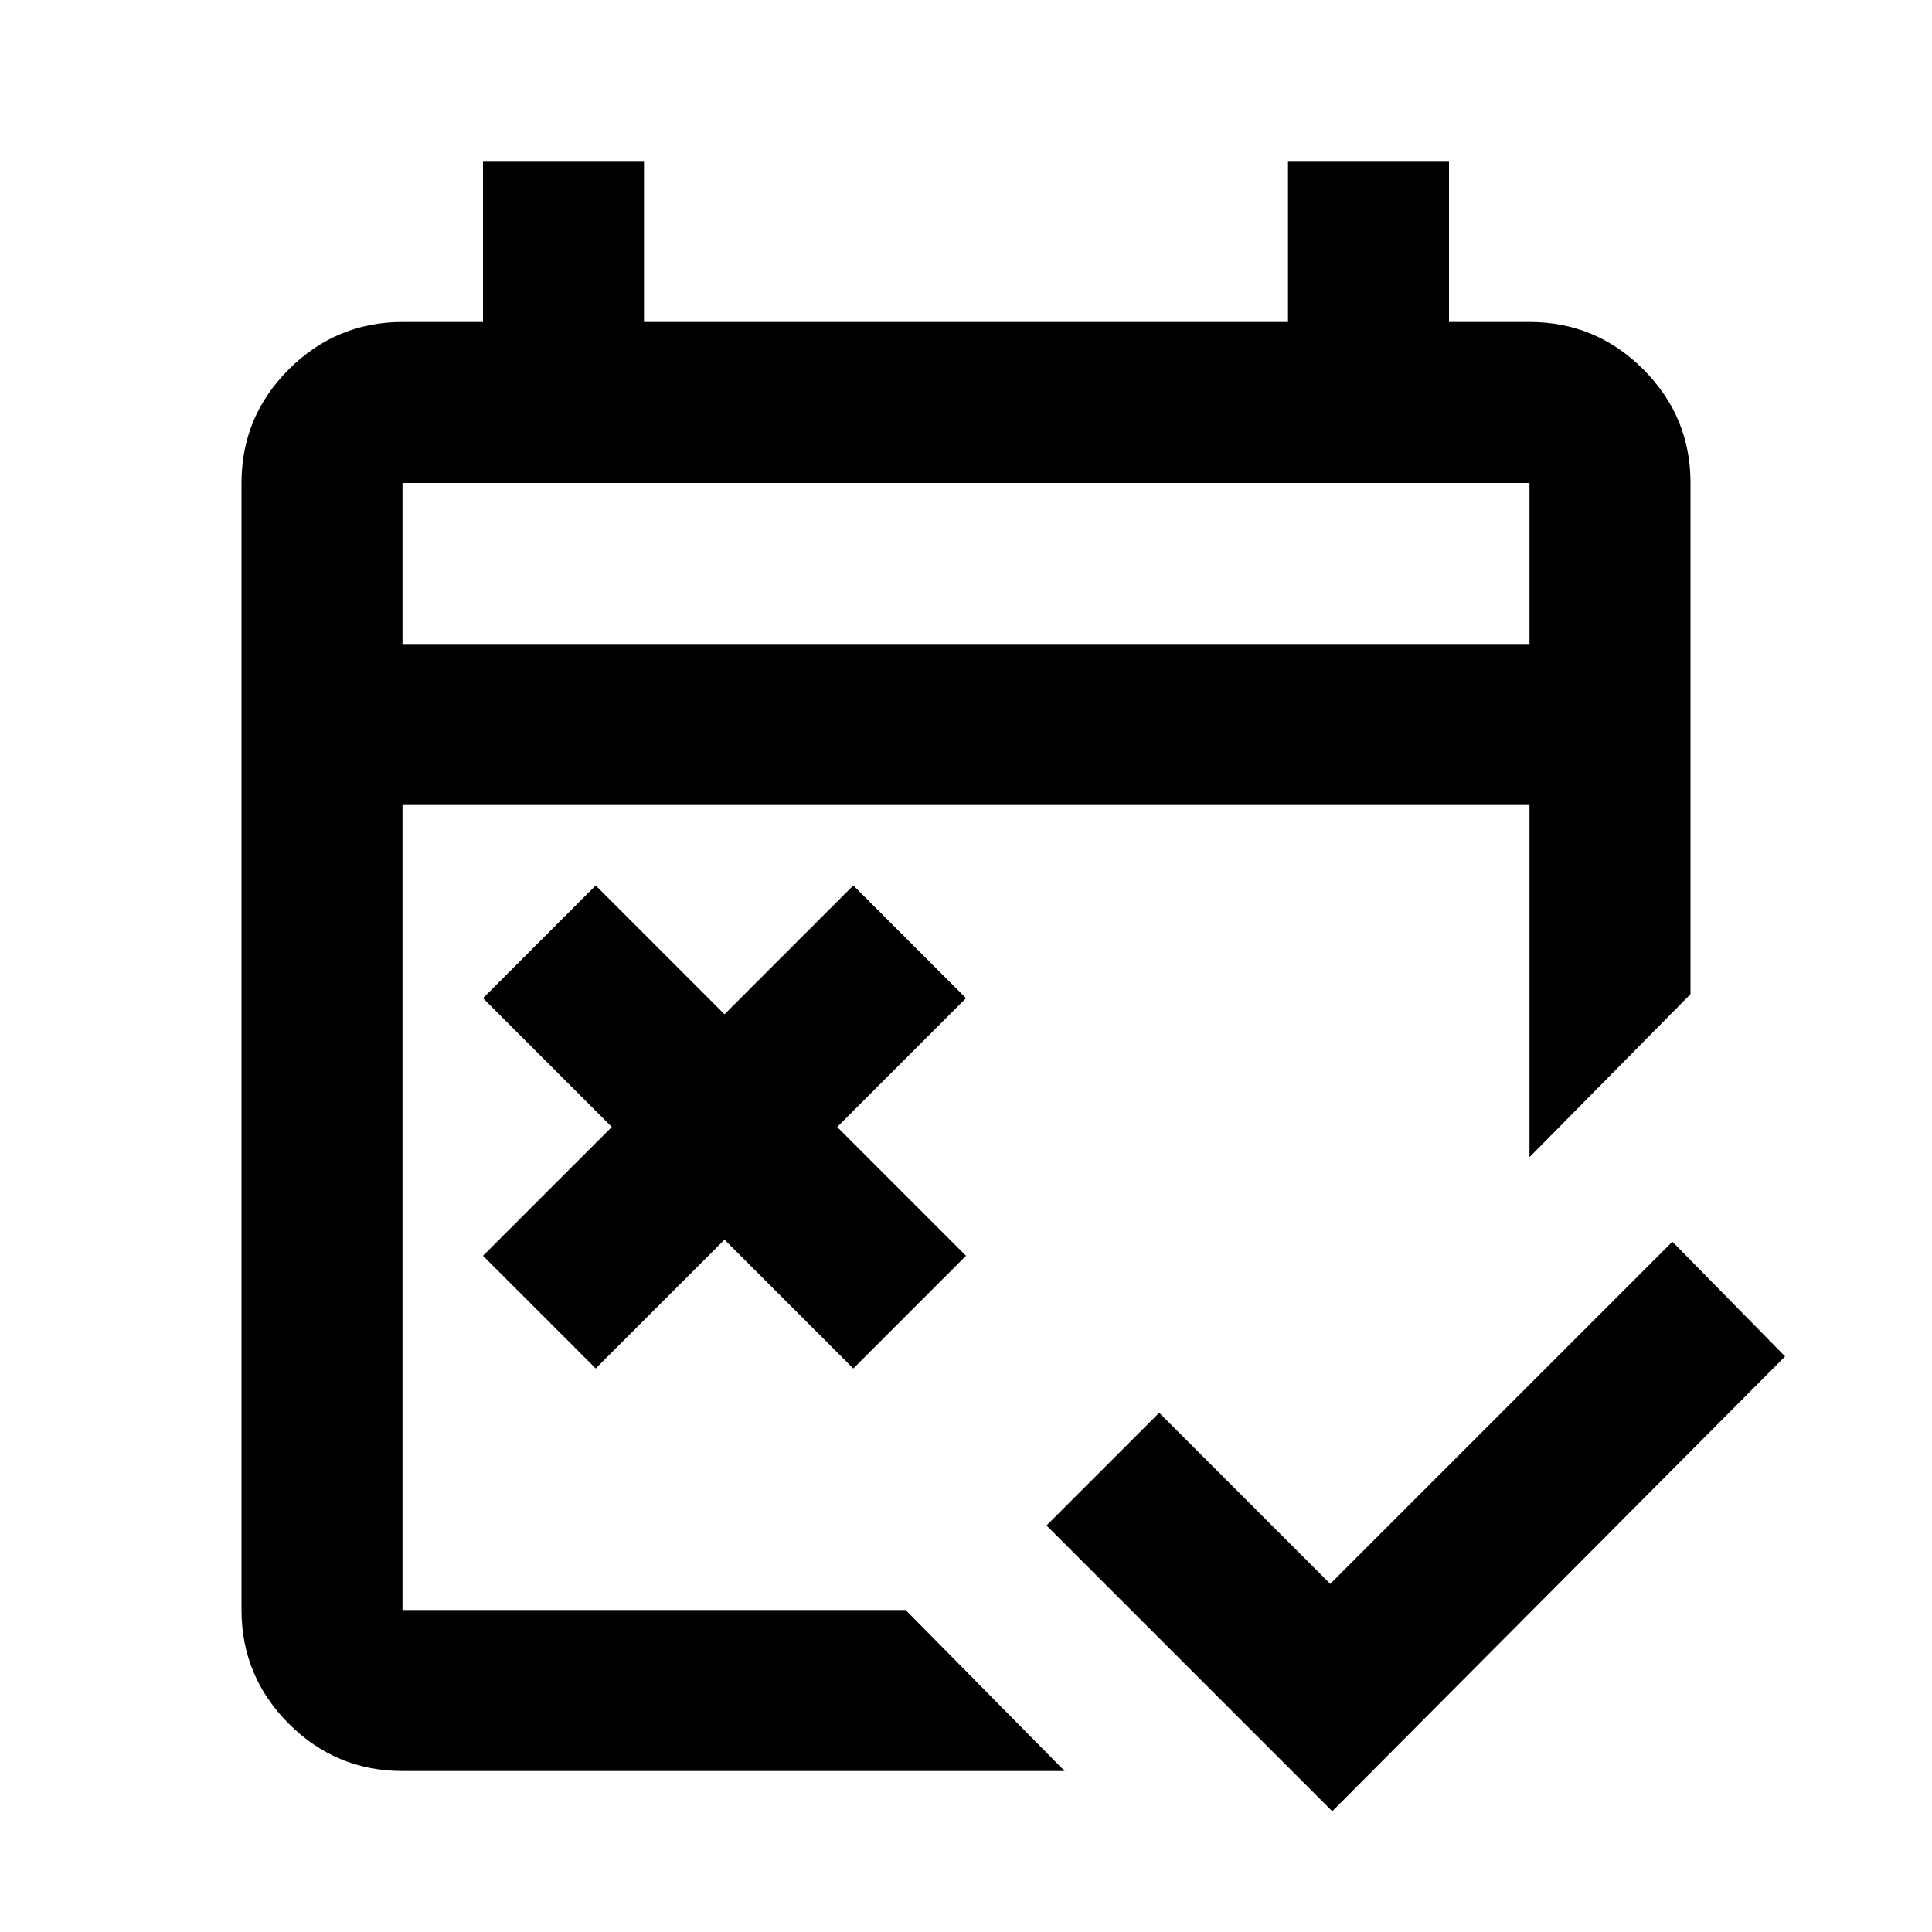
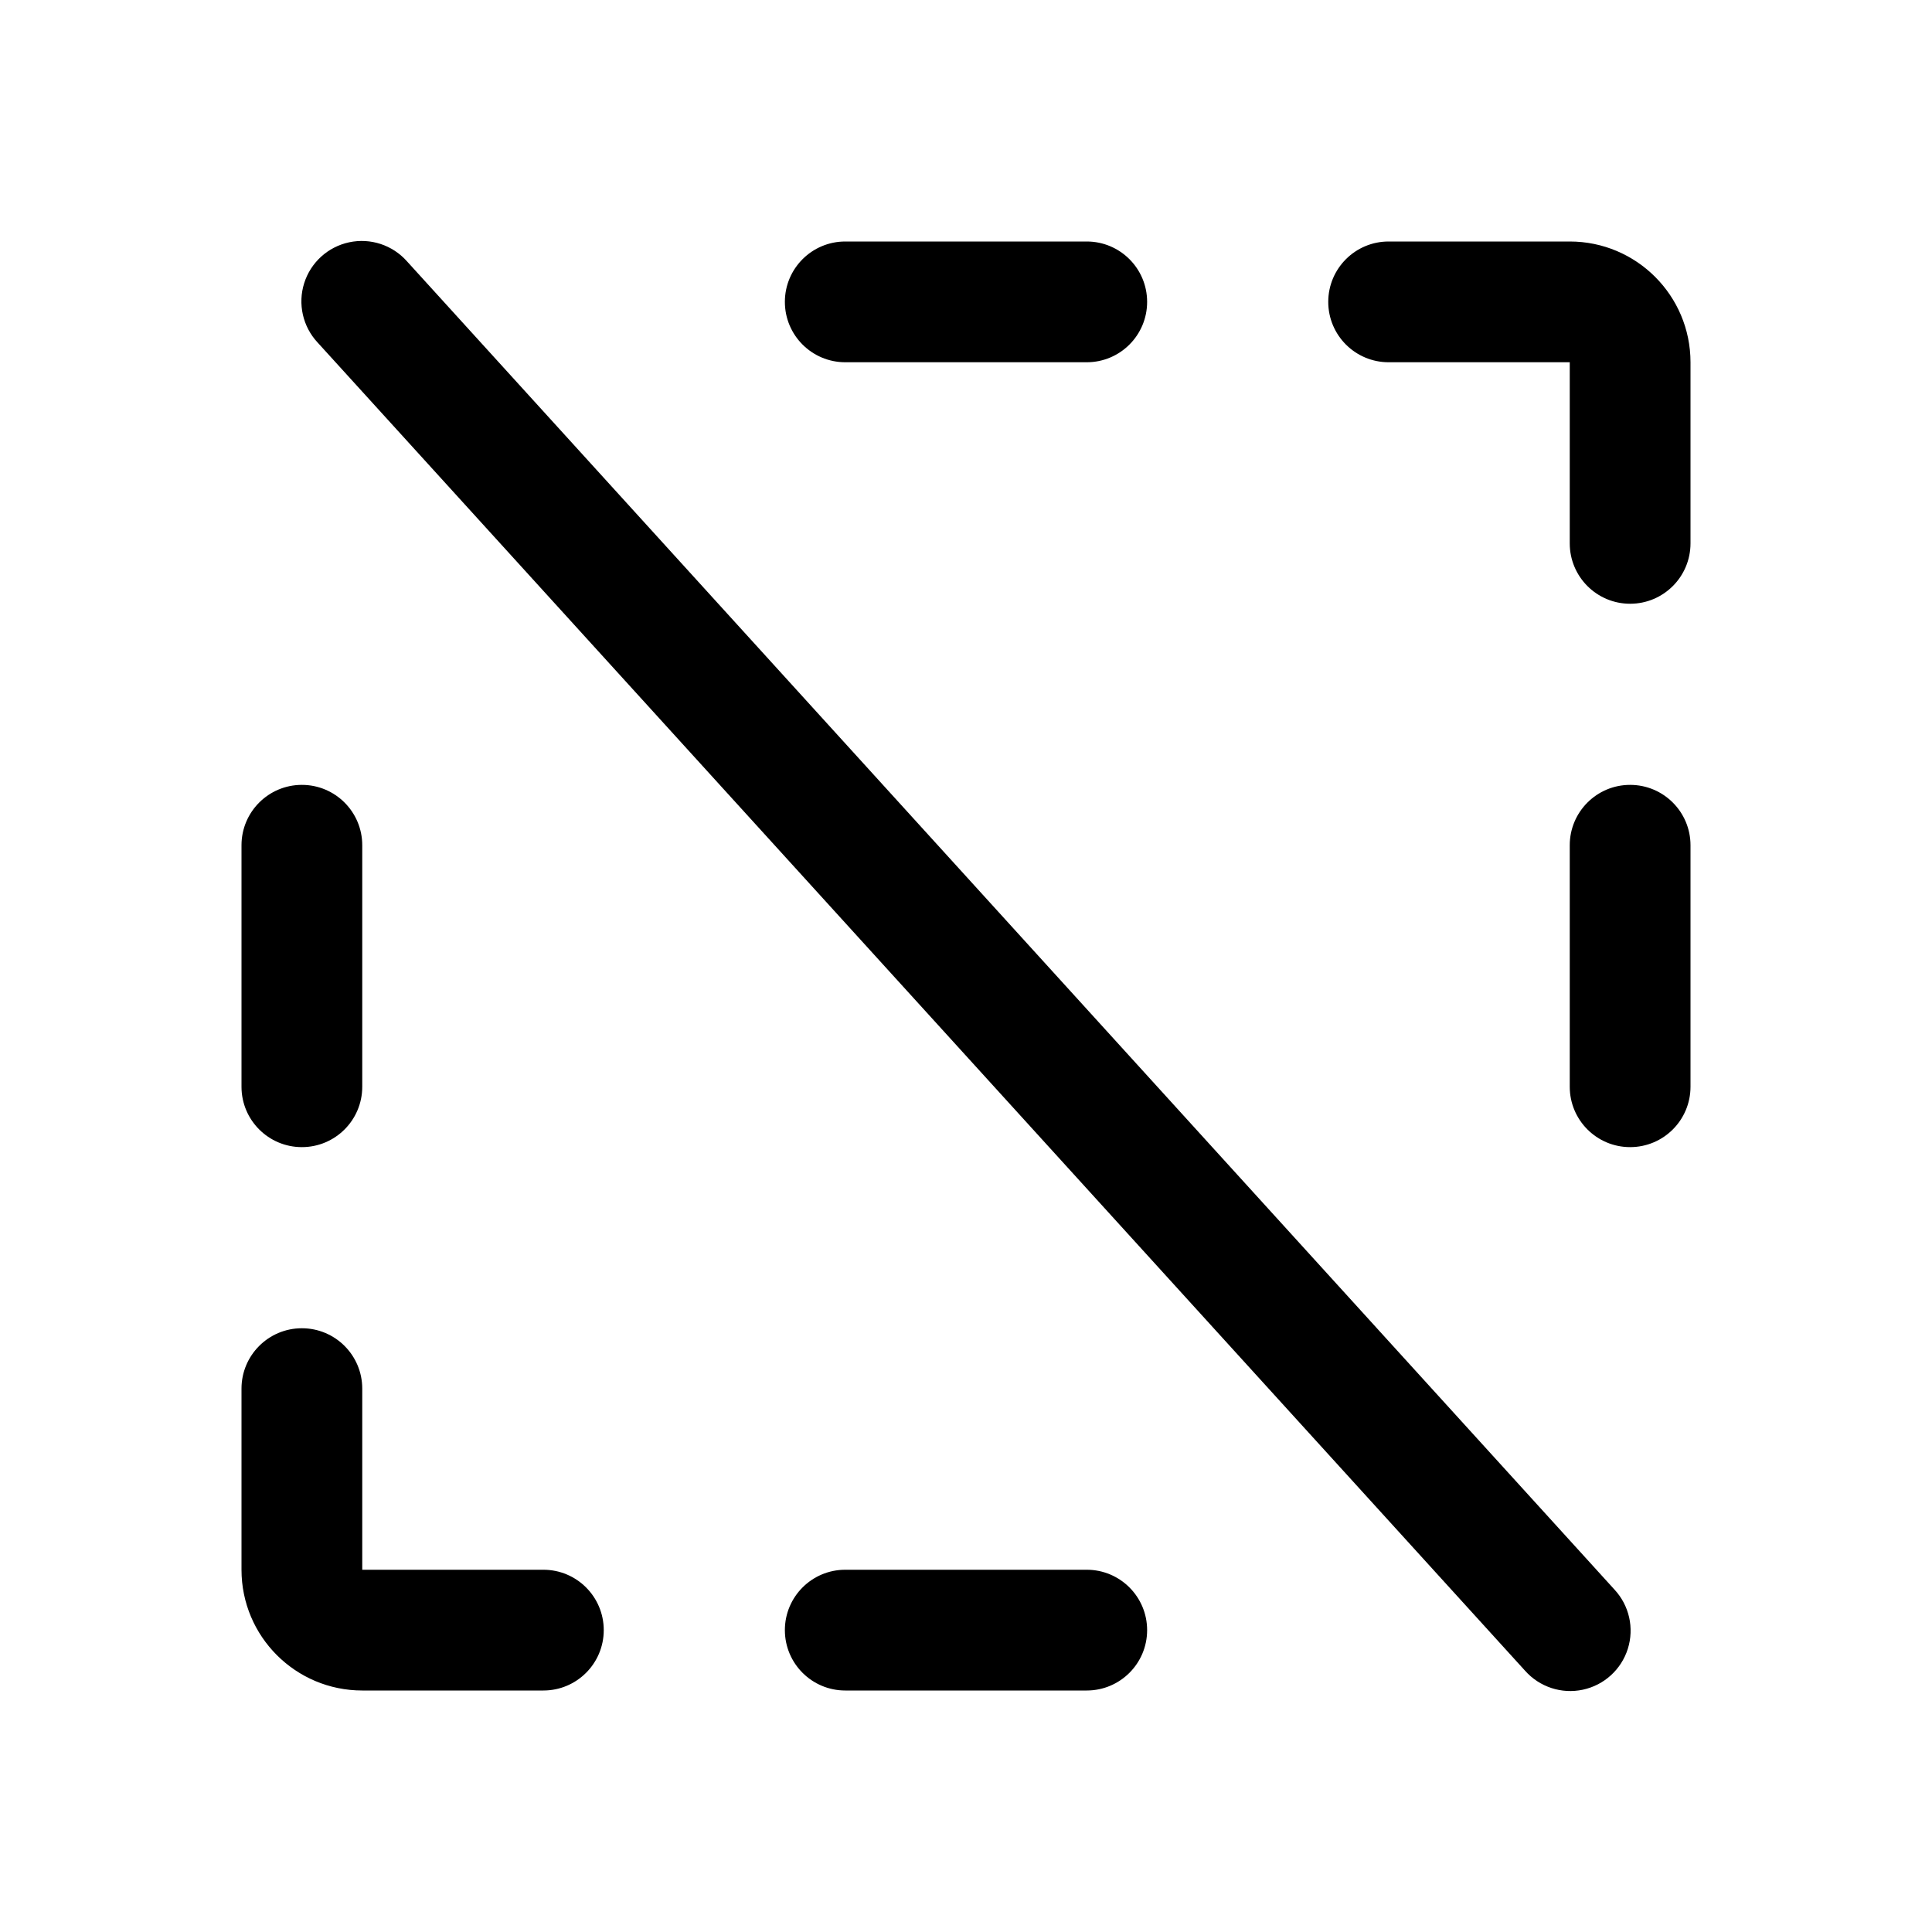
- <svg xmlns="http://www.w3.org/2000/svg" viewBox="0 0 24 24">
-   <path fill="currentColor" d="M16.55 22.5L13 18.95l1.4-1.4l2.125 2.125l4.25-4.25l1.4 1.425zM7.4 17L6 15.6L7.6 14L6 12.4L7.4 11L9 12.6l1.6-1.6l1.4 1.4l-1.6 1.6l1.6 1.6l-1.4 1.4L9 15.4zM5 22q-.825 0-1.412-.587T3 20V6q0-.825.588-1.412T5 4h1V2h2v2h8V2h2v2h1q.825 0 1.413.588T21 6v6.35l-2 2.025V10H5v10h6.25l1.975 2zM5 8h14V6H5zm0 0V6z" />
+ <svg xmlns="http://www.w3.org/2000/svg" viewBox="0 0 256 256">
+   <path fill="currentColor" d="M104 40a8 8 0 0 1 8-8h32a8 8 0 0 1 0 16h-32a8 8 0 0 1-8-8m40 168h-32a8 8 0 0 0 0 16h32a8 8 0 0 0 0-16m64-176h-24a8 8 0 0 0 0 16h24v24a8 8 0 0 0 16 0V48a16 16 0 0 0-16-16m8 72a8 8 0 0 0-8 8v32a8 8 0 0 0 16 0v-32a8 8 0 0 0-8-8M40 152a8 8 0 0 0 8-8v-32a8 8 0 0 0-16 0v32a8 8 0 0 0 8 8m32 56H48v-24a8 8 0 0 0-16 0v24a16 16 0 0 0 16 16h24a8 8 0 0 0 0-16M53.92 34.62a8 8 0 1 0-11.84 10.76l160 176a8 8 0 1 0 11.84-10.76Z" />
</svg>
